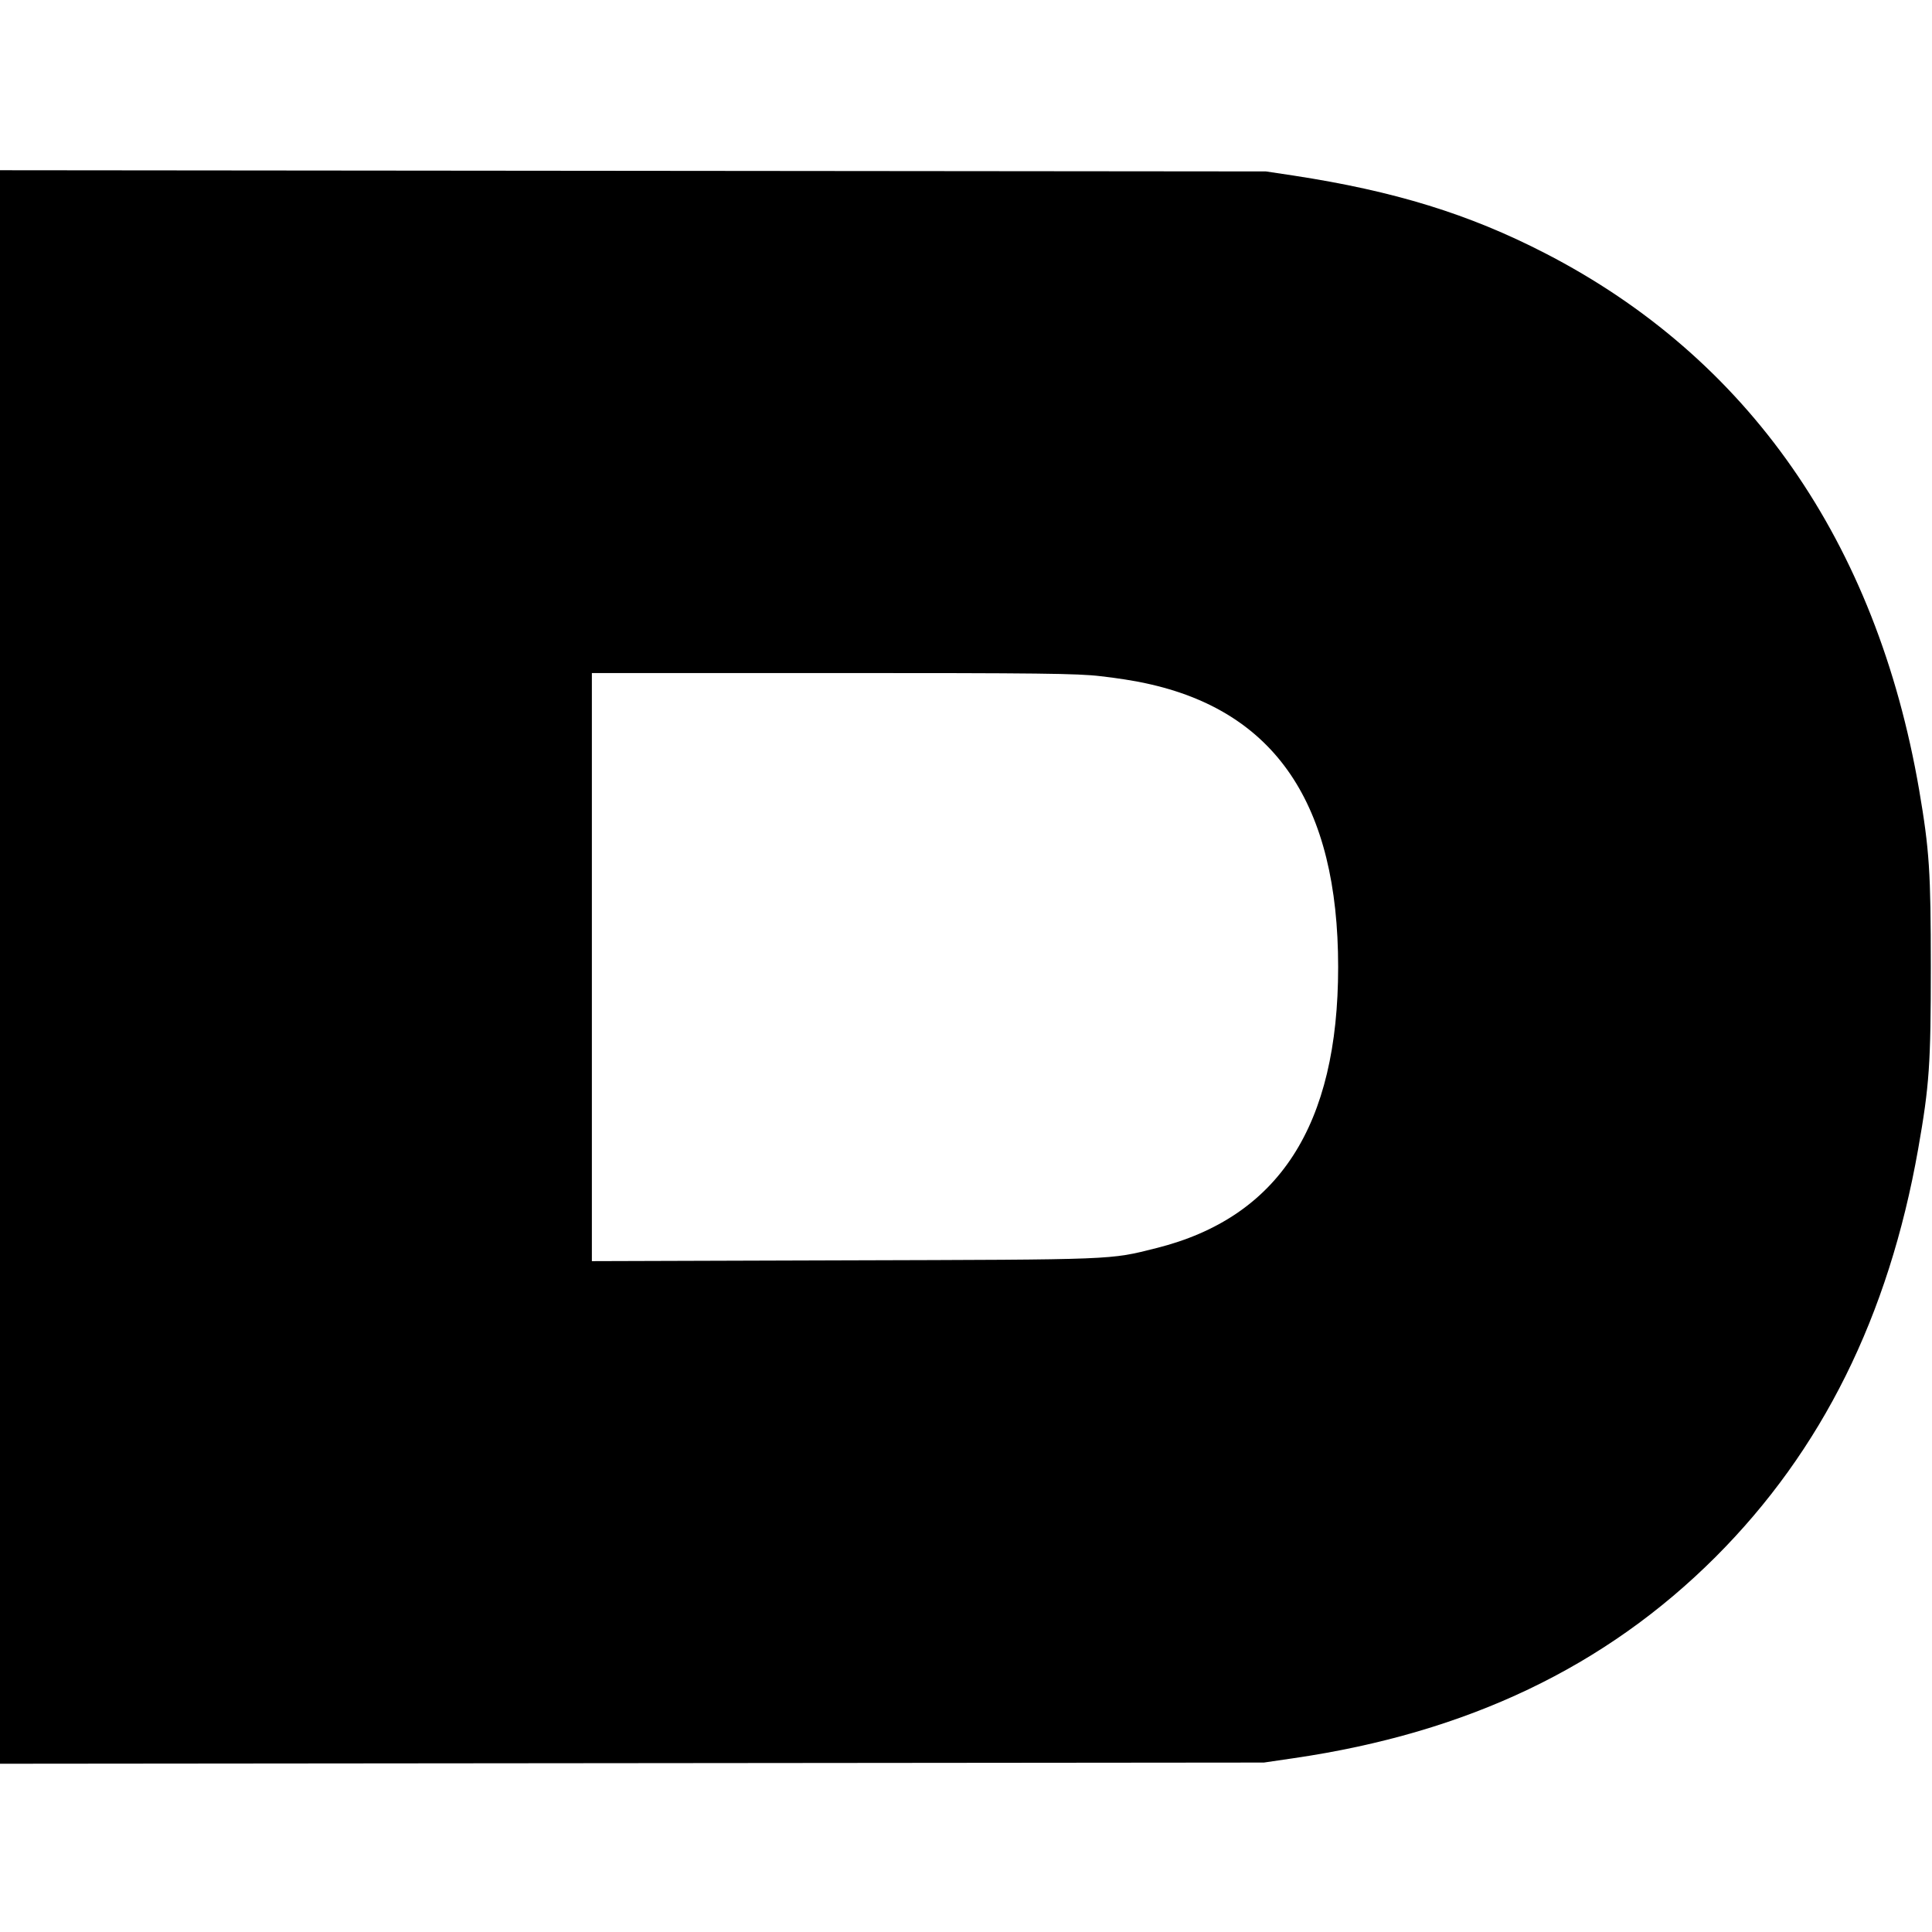
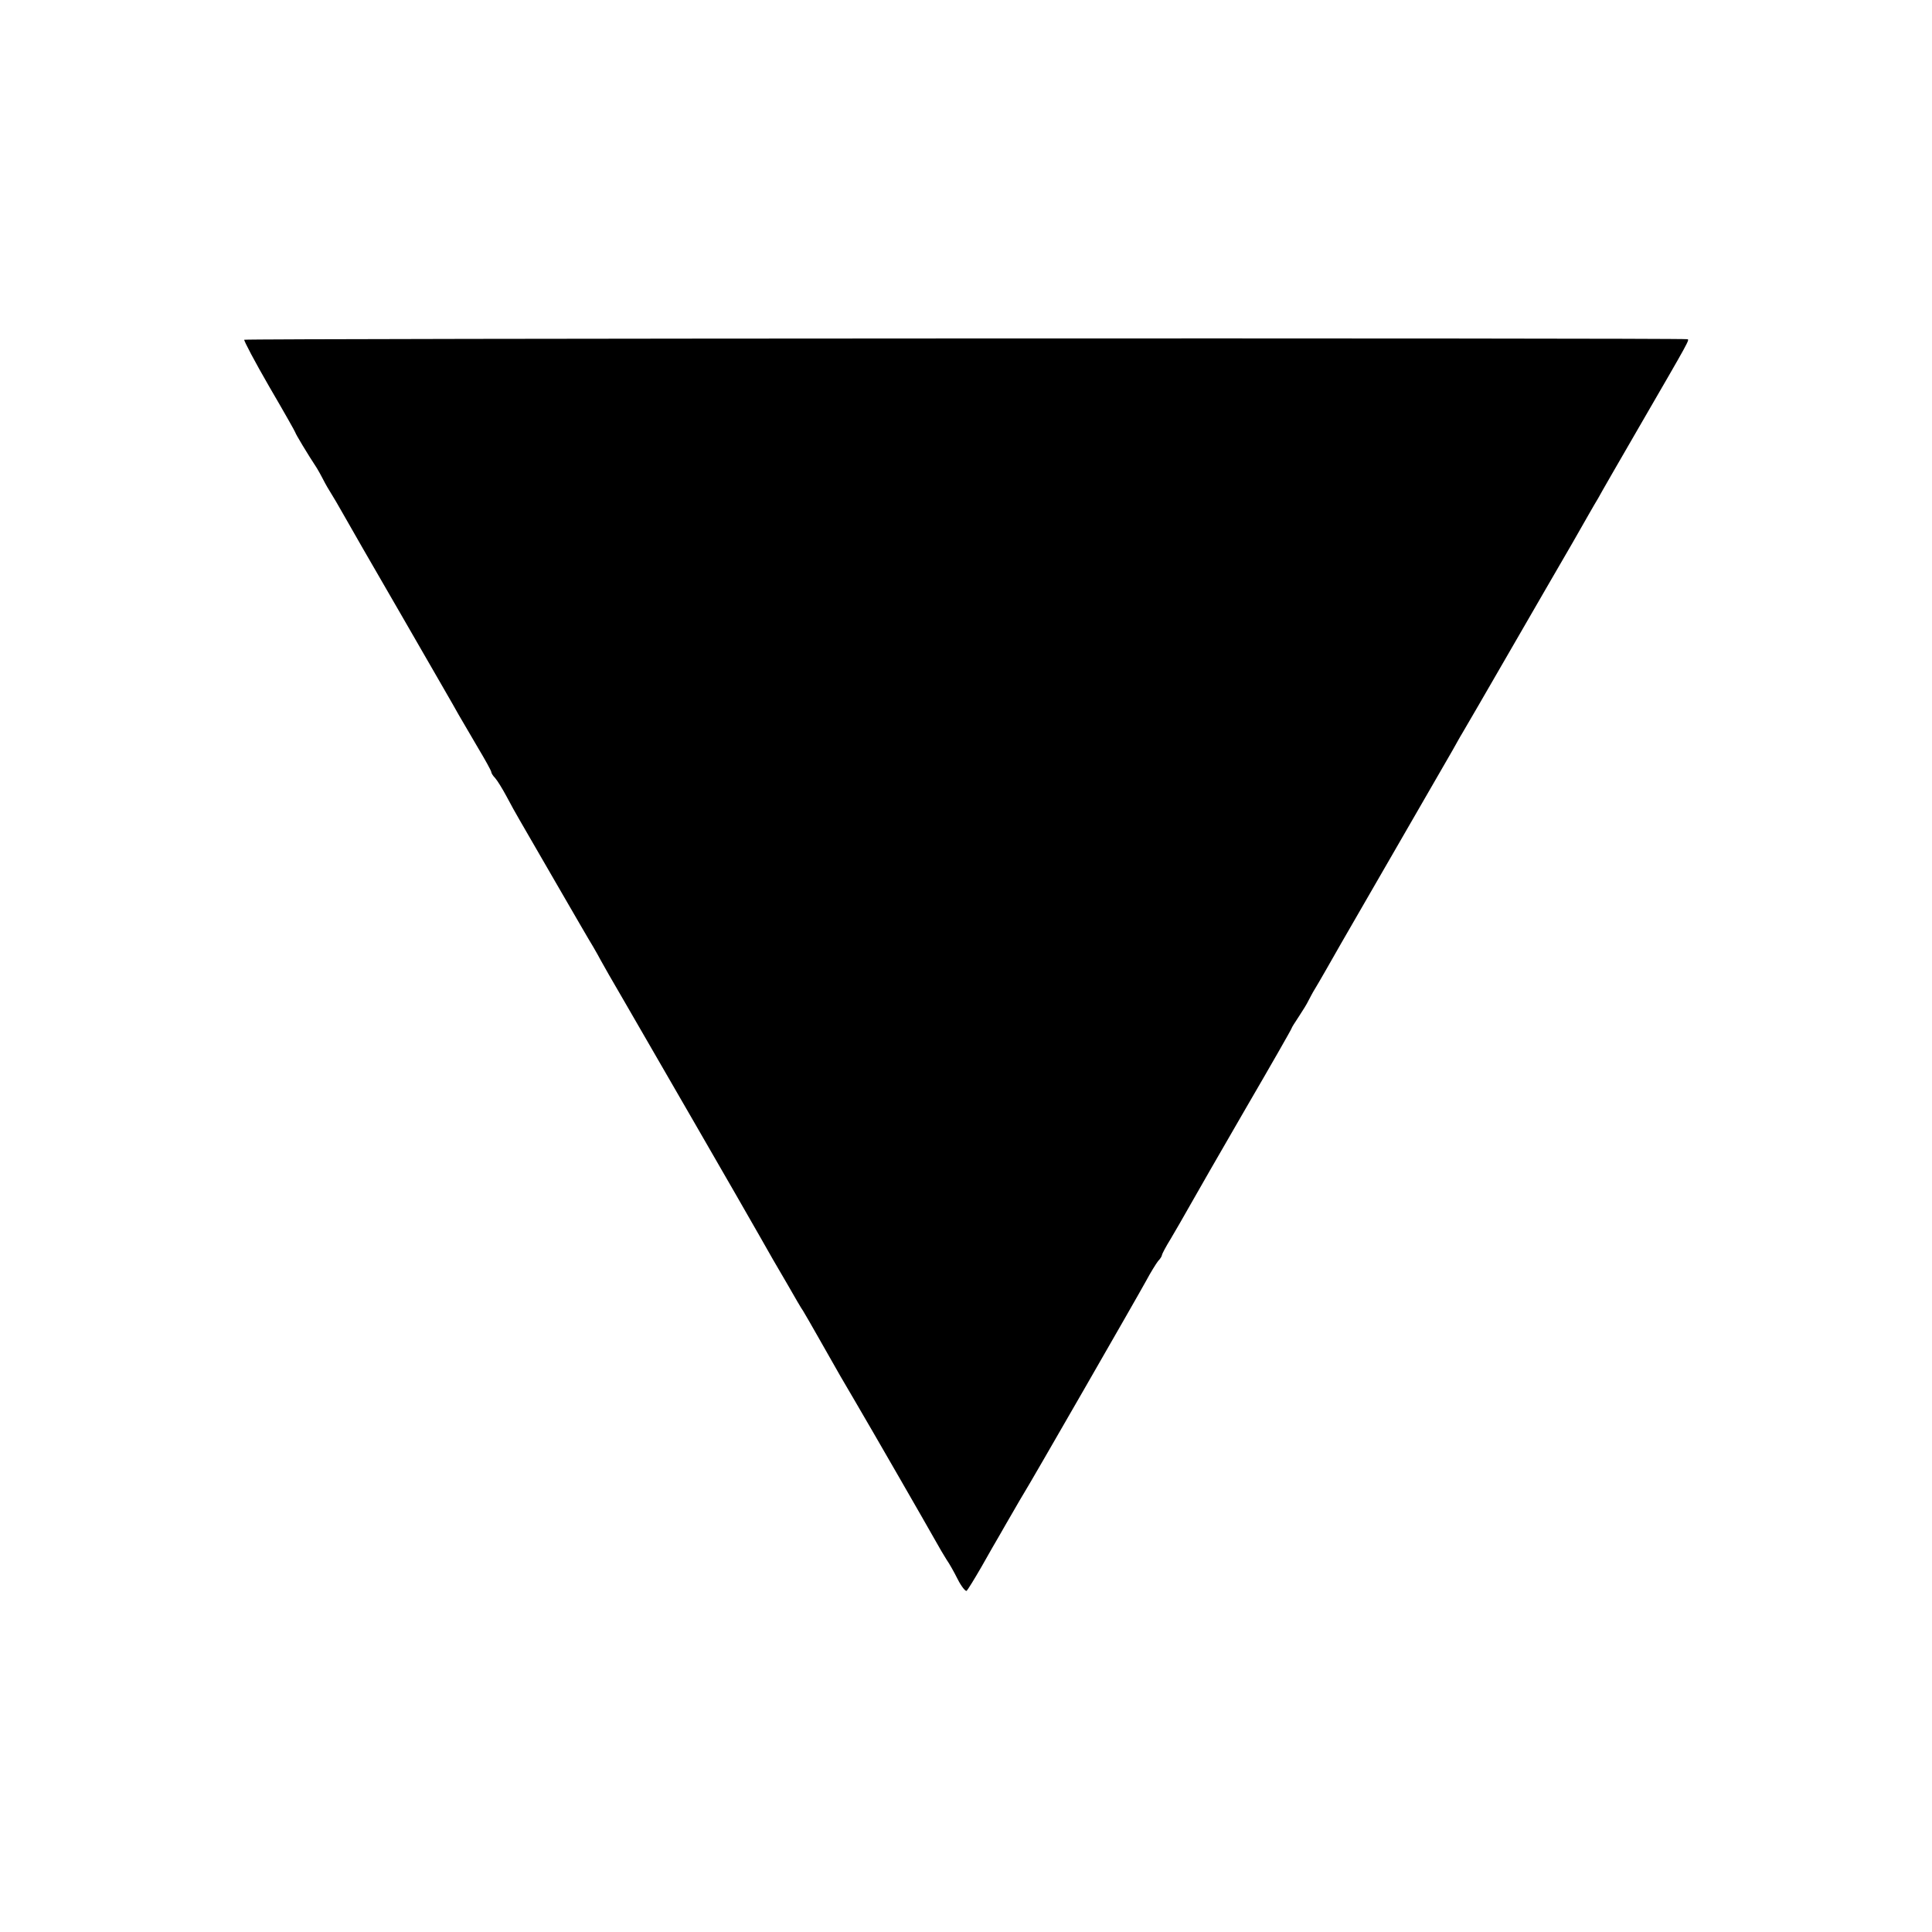
- <svg xmlns="http://www.w3.org/2000/svg" version="1.0" width="976pt" height="976pt" viewBox="0 0 976 976" preserveAspectRatio="xMidYMid meet">
-   <g transform="translate(0,976) scale(0.1,-0.1)" fill="#000000" stroke="none">
-     <path d="M0 4875 l0 -4025 3193 3 3192 3 150 22 c878 128 1575 461 2131 1016 538 538 875 1217 1024 2061 57 323 64 431 64 920 0 480 -7 590 -59 895 -216 1253 -864 2183 -1890 2711 -384 198 -761 314 -1270 392 l-140 21 -3197 3 -3198 3 0 -4025z m5560 1469 c74 -8 177 -24 229 -36 653 -140 971 -610 971 -1433 0 -801 -300 -1265 -918 -1420 -239 -60 -193 -58 -1579 -62 l-1273 -4 0 1486 0 1485 1218 0 c1038 0 1237 -2 1352 -16z" />
+ <svg xmlns="http://www.w3.org/2000/svg" version="1.0" width="700pt" height="700pt" viewBox="0 0 700 700" preserveAspectRatio="xMidYMid meet">
+   <g transform="translate(0,700) scale(0.1,-0.1)" fill="#000000" stroke="none">
+     <path d="M885 5769 c-2 -3 38 -79 90 -169 52 -89 95 -165 95 -167 0 -4 45 -79 78 -129 6 -10 15 -26 19 -34 4 -8 16 -31 28 -50 12 -19 33 -55 47 -80 14 -25 109 -191 213 -370 103 -179 197 -341 207 -360 11 -19 42 -72 69 -118 27 -45 49 -85 49 -89 0 -4 6 -14 14 -22 8 -9 26 -38 41 -66 14 -27 36 -66 47 -85 11 -19 71 -123 133 -230 62 -107 122 -211 134 -230 11 -19 24 -42 28 -50 4 -8 44 -78 89 -155 70 -121 433 -749 486 -843 38 -67 56 -99 102 -177 25 -44 50 -87 56 -95 5 -8 31 -53 57 -99 78 -138 87 -153 130 -226 64 -109 263 -455 291 -505 14 -25 32 -56 41 -70 10 -14 28 -46 41 -72 13 -26 28 -44 32 -42 4 3 28 42 54 87 25 45 56 98 67 117 11 19 33 58 49 85 16 28 33 57 38 65 17 26 412 713 443 770 16 30 36 62 43 71 8 8 14 18 14 22 0 3 14 30 32 59 17 29 48 82 68 118 20 36 111 194 203 353 92 158 167 289 167 292 0 2 12 21 26 42 14 21 30 47 35 58 6 11 15 29 22 40 13 21 61 105 95 165 11 19 102 177 202 350 100 173 191 331 202 350 11 19 27 49 37 65 10 17 87 149 171 295 84 146 187 323 228 394 41 72 82 144 92 160 9 17 77 135 150 261 183 316 183 315 173 316 -33 5 -5226 3 -5228 -2z" />
  </g>
</svg>
